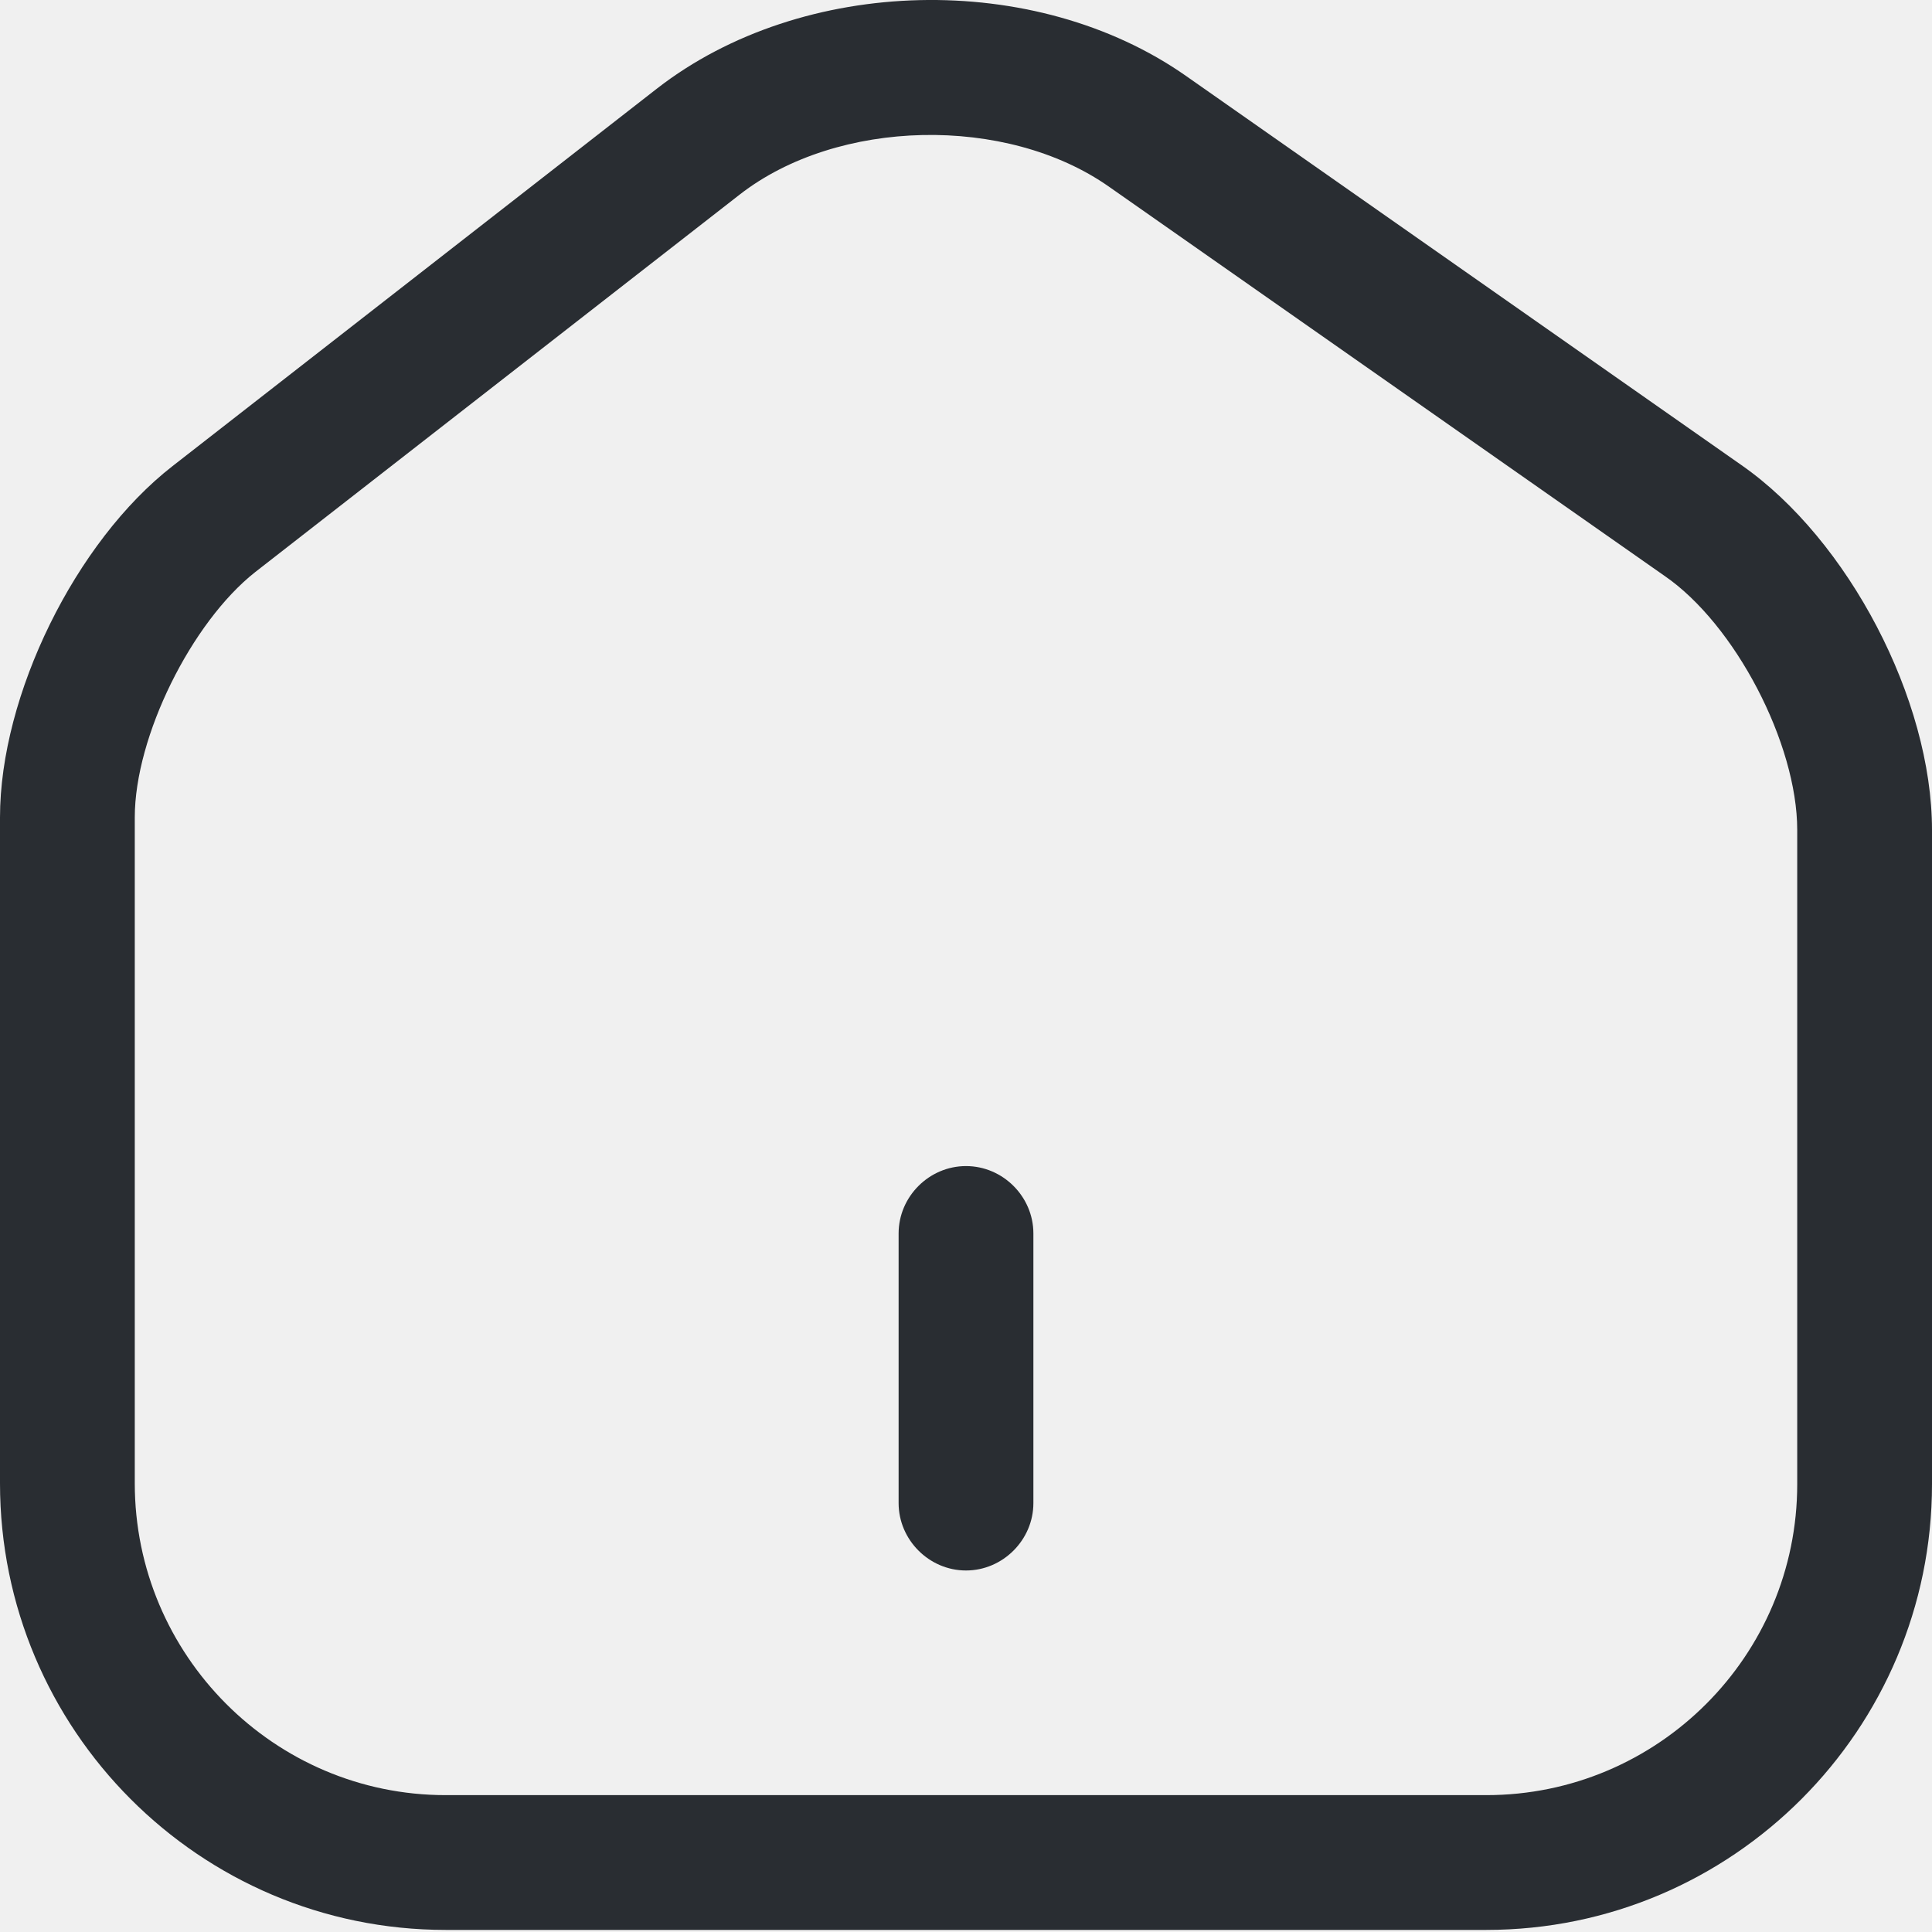
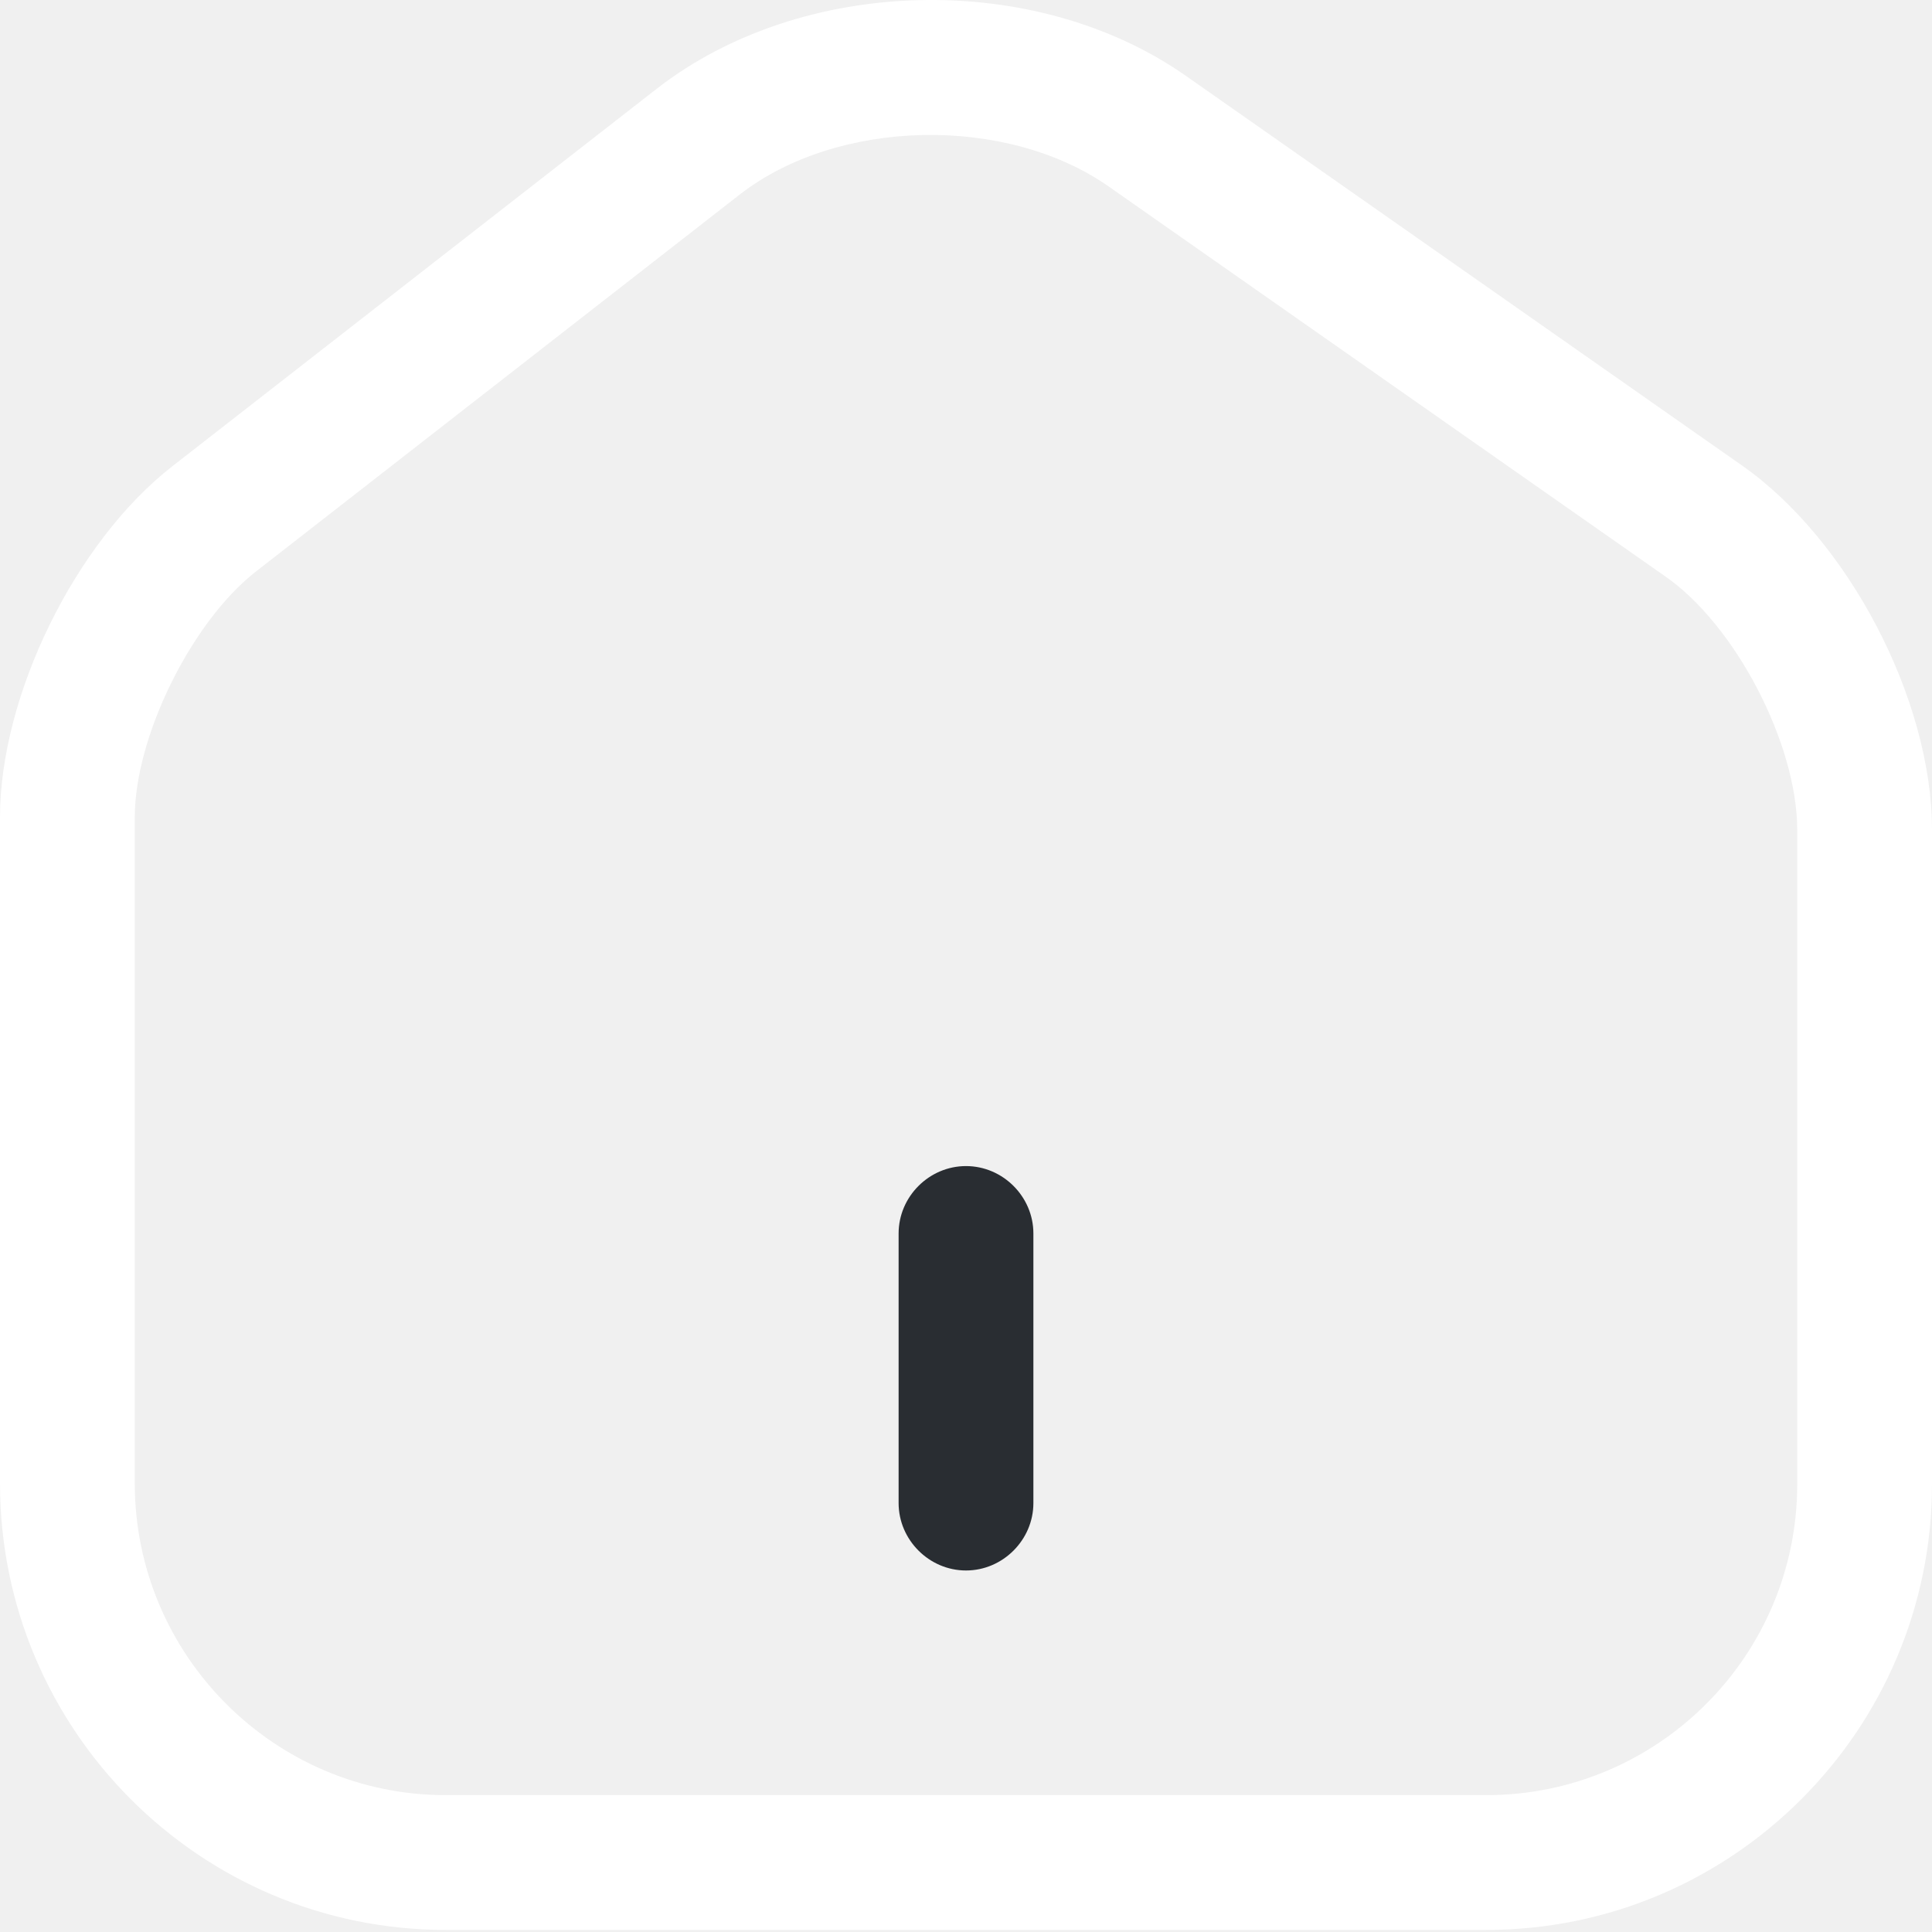
<svg xmlns="http://www.w3.org/2000/svg" width="25" height="25" viewBox="0 0 25 25" fill="none">
-   <path d="M19.233 24.973H5.767C2.581 24.973 0 22.38 0 19.194V10.577C0 8.996 0.977 7.008 2.233 6.031L8.5 1.147C10.384 -0.318 13.395 -0.388 15.349 0.984L22.535 6.019C23.919 6.984 25 9.054 25 10.74V19.205C25 22.38 22.419 24.973 19.233 24.973ZM9.57 2.519L3.302 7.403C2.477 8.054 1.744 9.531 1.744 10.577V19.194C1.744 21.415 3.547 23.229 5.767 23.229H19.233C21.453 23.229 23.256 21.426 23.256 19.205V10.74C23.256 9.624 22.453 8.077 21.535 7.449L14.349 2.415C13.023 1.484 10.837 1.531 9.57 2.519Z" fill="#292D32" />
+   <path d="M19.233 24.973H5.767C2.581 24.973 0 22.38 0 19.194V10.577C0 8.996 0.977 7.008 2.233 6.031L8.5 1.147C10.384 -0.318 13.395 -0.388 15.349 0.984L22.535 6.019C23.919 6.984 25 9.054 25 10.74V19.205C25 22.38 22.419 24.973 19.233 24.973ZM9.57 2.519L3.302 7.403C2.477 8.054 1.744 9.531 1.744 10.577V19.194C1.744 21.415 3.547 23.229 5.767 23.229H19.233C21.453 23.229 23.256 21.426 23.256 19.205V10.74C23.256 9.624 22.453 8.077 21.535 7.449L14.349 2.415C13.023 1.484 10.837 1.531 9.57 2.519Z" fill="#FFFFFF" />
  <path d="M12.5 20.322C12.023 20.322 11.628 19.926 11.628 19.45V15.961C11.628 15.484 12.023 15.089 12.5 15.089C12.977 15.089 13.372 15.484 13.372 15.961V19.45C13.372 19.926 12.977 20.322 12.5 20.322Z" fill="#292D32" />
</svg>
